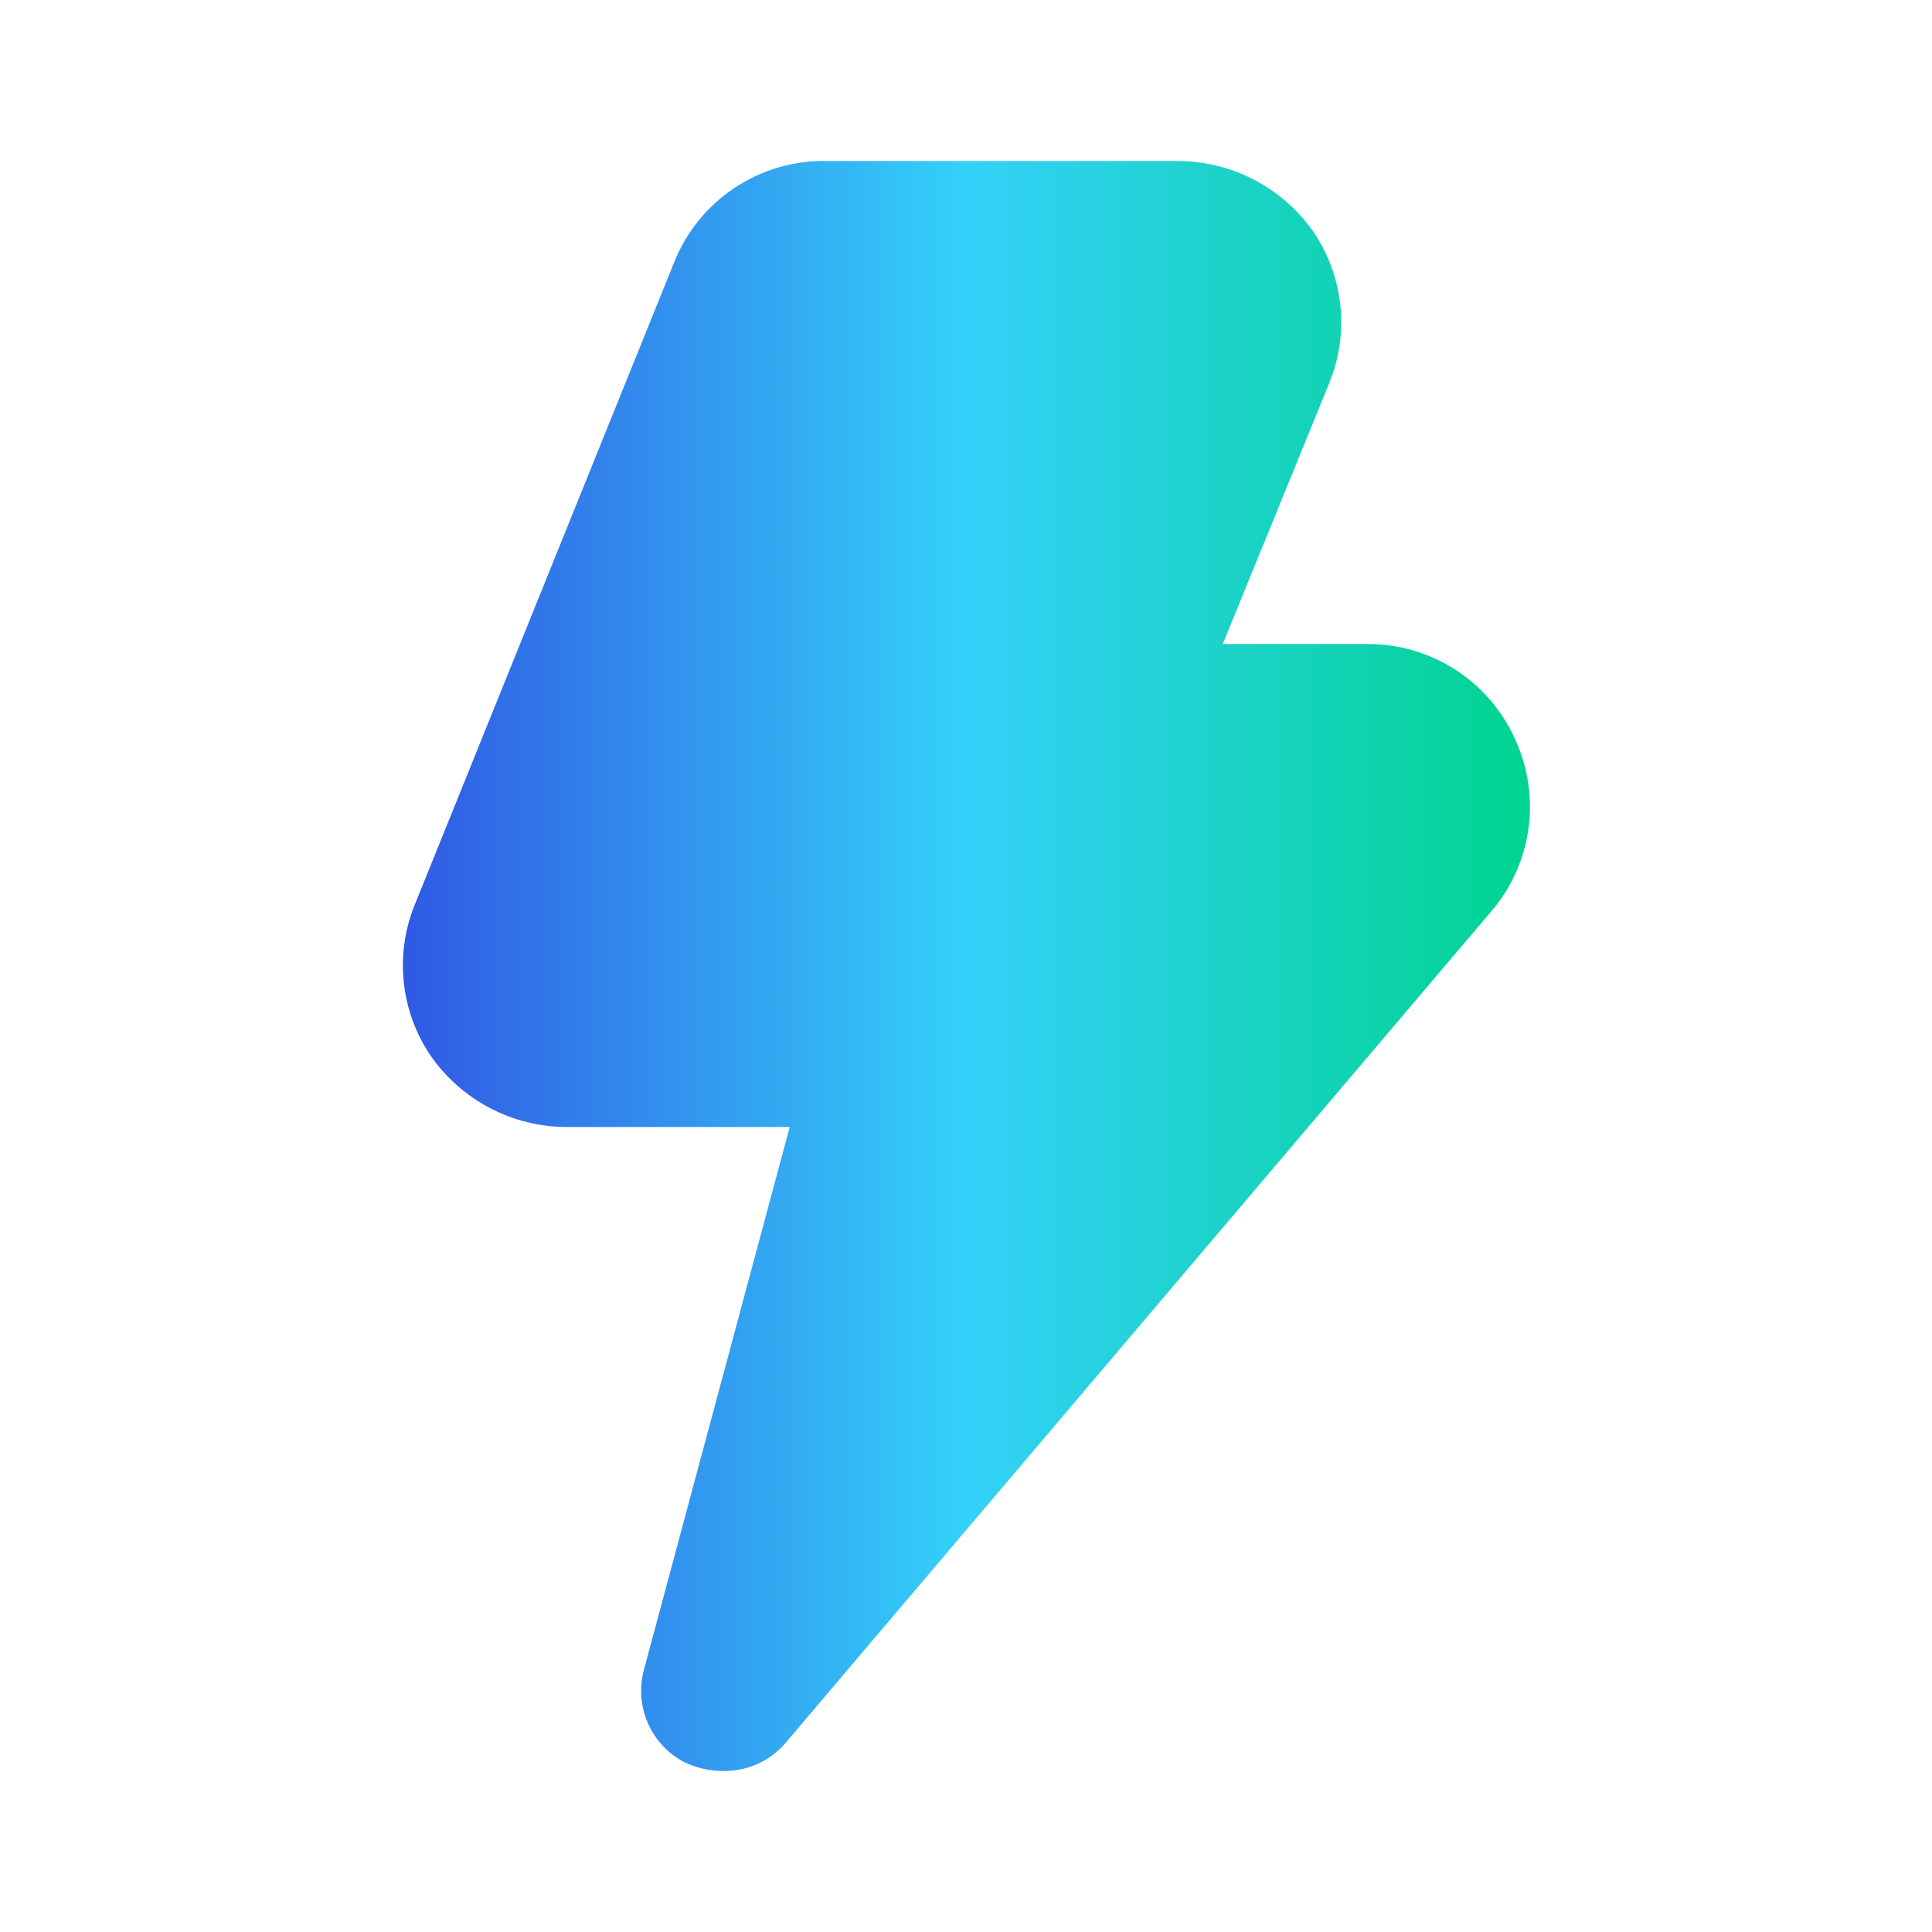
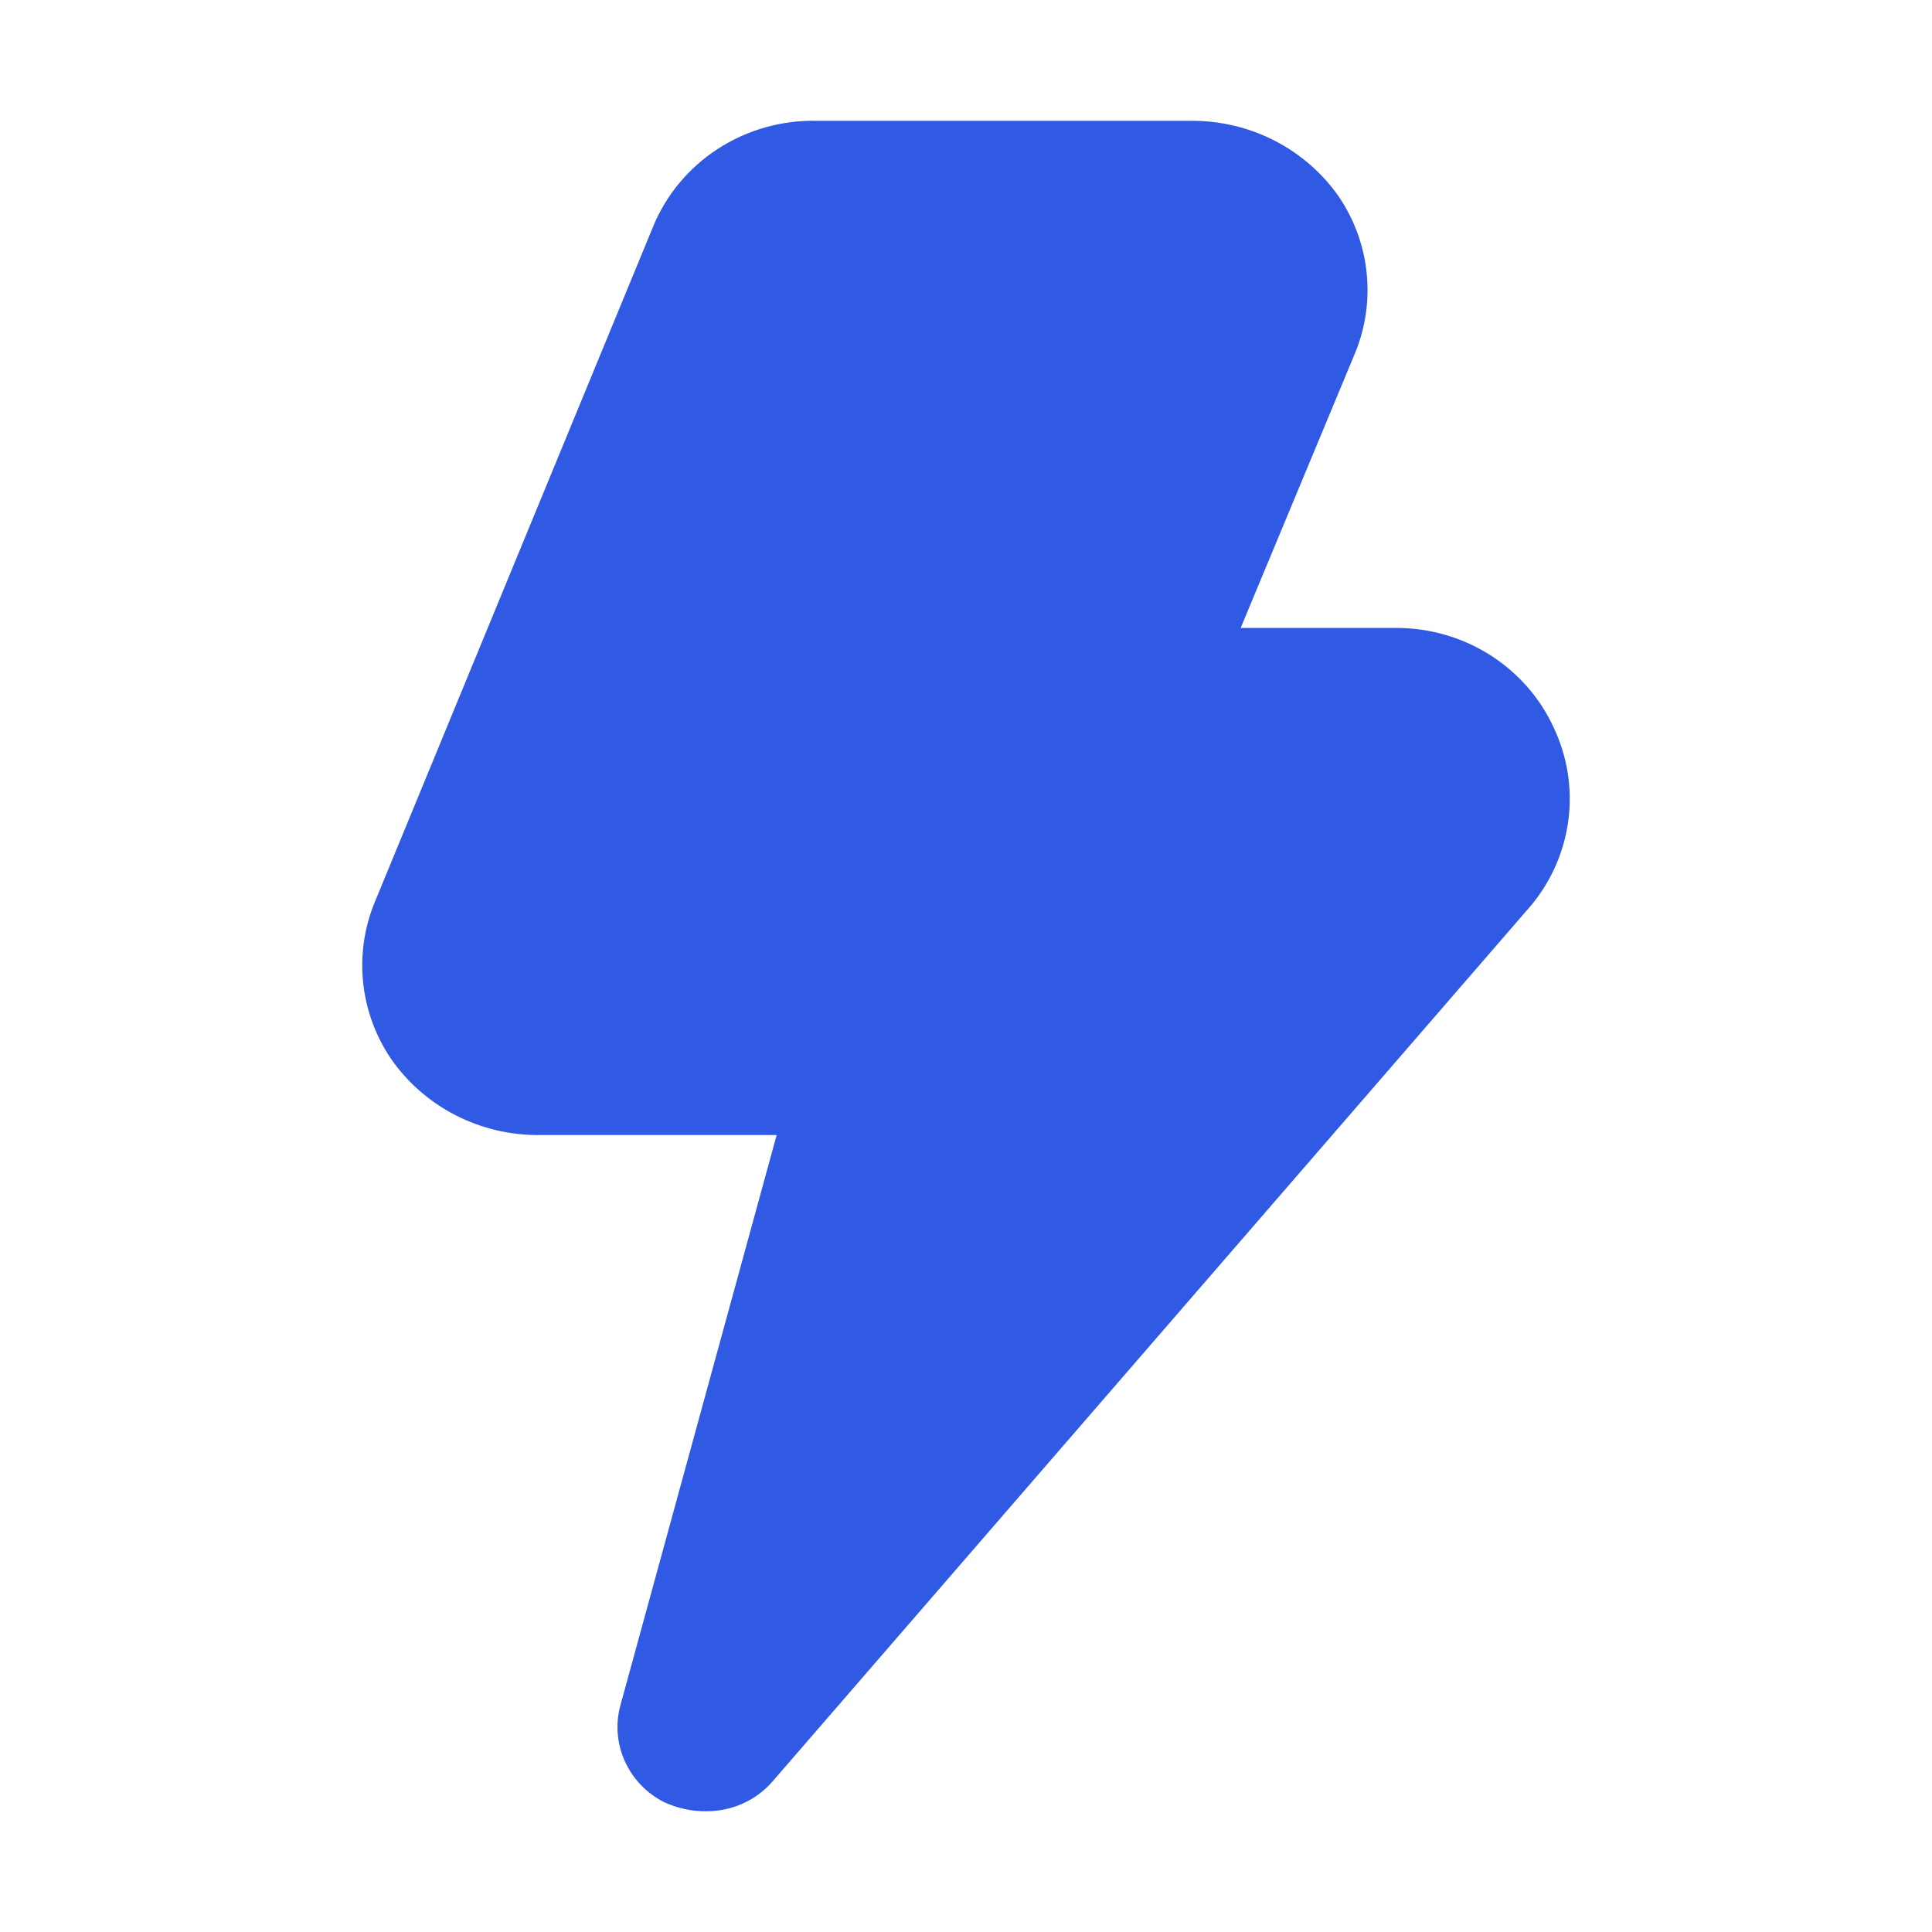
<svg xmlns="http://www.w3.org/2000/svg" width="64" height="64" viewBox="0 0 64 64" fill="none">
-   <path d="M50.186 24.48C49.766 23.544 49.084 22.75 48.223 22.192C47.363 21.634 46.359 21.336 45.333 21.334H40.506L44.053 12.64C44.37 11.842 44.489 10.979 44.401 10.125C44.313 9.271 44.02 8.45 43.546 7.734C43.041 6.991 42.36 6.384 41.565 5.966C40.77 5.547 39.885 5.33 38.986 5.334H27.413C26.319 5.307 25.244 5.618 24.333 6.224C23.422 6.83 22.719 7.701 22.32 8.72L13.706 30.054C13.398 30.85 13.285 31.709 13.378 32.559C13.471 33.408 13.767 34.222 14.24 34.934C14.746 35.676 15.426 36.283 16.221 36.701C17.016 37.12 17.901 37.337 18.8 37.334H26.16L21.333 55.307C21.172 55.894 21.217 56.517 21.459 57.075C21.702 57.633 22.128 58.091 22.666 58.373C23.082 58.573 23.539 58.673 24 58.667C24.385 58.667 24.765 58.584 25.115 58.422C25.465 58.261 25.776 58.026 26.026 57.733L49.493 30.08C50.121 29.305 50.519 28.369 50.641 27.379C50.764 26.39 50.606 25.385 50.186 24.48Z" fill="url(#paint0_linear_5272_9519)" />
-   <defs>
-     <linearGradient id="paint0_linear_5272_9519" x1="13.347" y1="32.219" x2="50.681" y2="32.219" gradientUnits="userSpaceOnUse">
-       <stop stop-color="#3059E4" />
-       <stop offset="0.5" stop-color="#34D1F9" />
-       <stop offset="1" stop-color="#00D490" />
-     </linearGradient>
-   </defs>
+   <path d="M51.47 24.105C51.019 23.122 50.289 22.288 49.367 21.702C48.444 21.116 47.369 20.803 46.27 20.801H41.099L44.898 11.673C45.238 10.835 45.366 9.929 45.271 9.032C45.177 8.135 44.863 7.274 44.356 6.522C43.814 5.742 43.085 5.105 42.233 4.665C41.381 4.226 40.433 3.998 39.47 4.002H27.071C25.899 3.974 24.747 4.301 23.77 4.937C22.794 5.573 22.041 6.488 21.614 7.557L12.385 29.957C12.055 30.793 11.934 31.695 12.034 32.587C12.133 33.478 12.45 34.334 12.957 35.081C13.499 35.86 14.228 36.497 15.079 36.937C15.931 37.376 16.88 37.604 17.842 37.6H25.728L20.557 56.472C20.384 57.088 20.432 57.743 20.692 58.328C20.952 58.914 21.408 59.395 21.985 59.692C22.431 59.901 22.919 60.007 23.414 60C23.826 60 24.234 59.912 24.609 59.743C24.984 59.574 25.317 59.327 25.585 59.02L50.727 29.985C51.399 29.171 51.825 28.188 51.957 27.149C52.088 26.11 51.919 25.055 51.47 24.105Z" fill="#3059E4" />
</svg>
